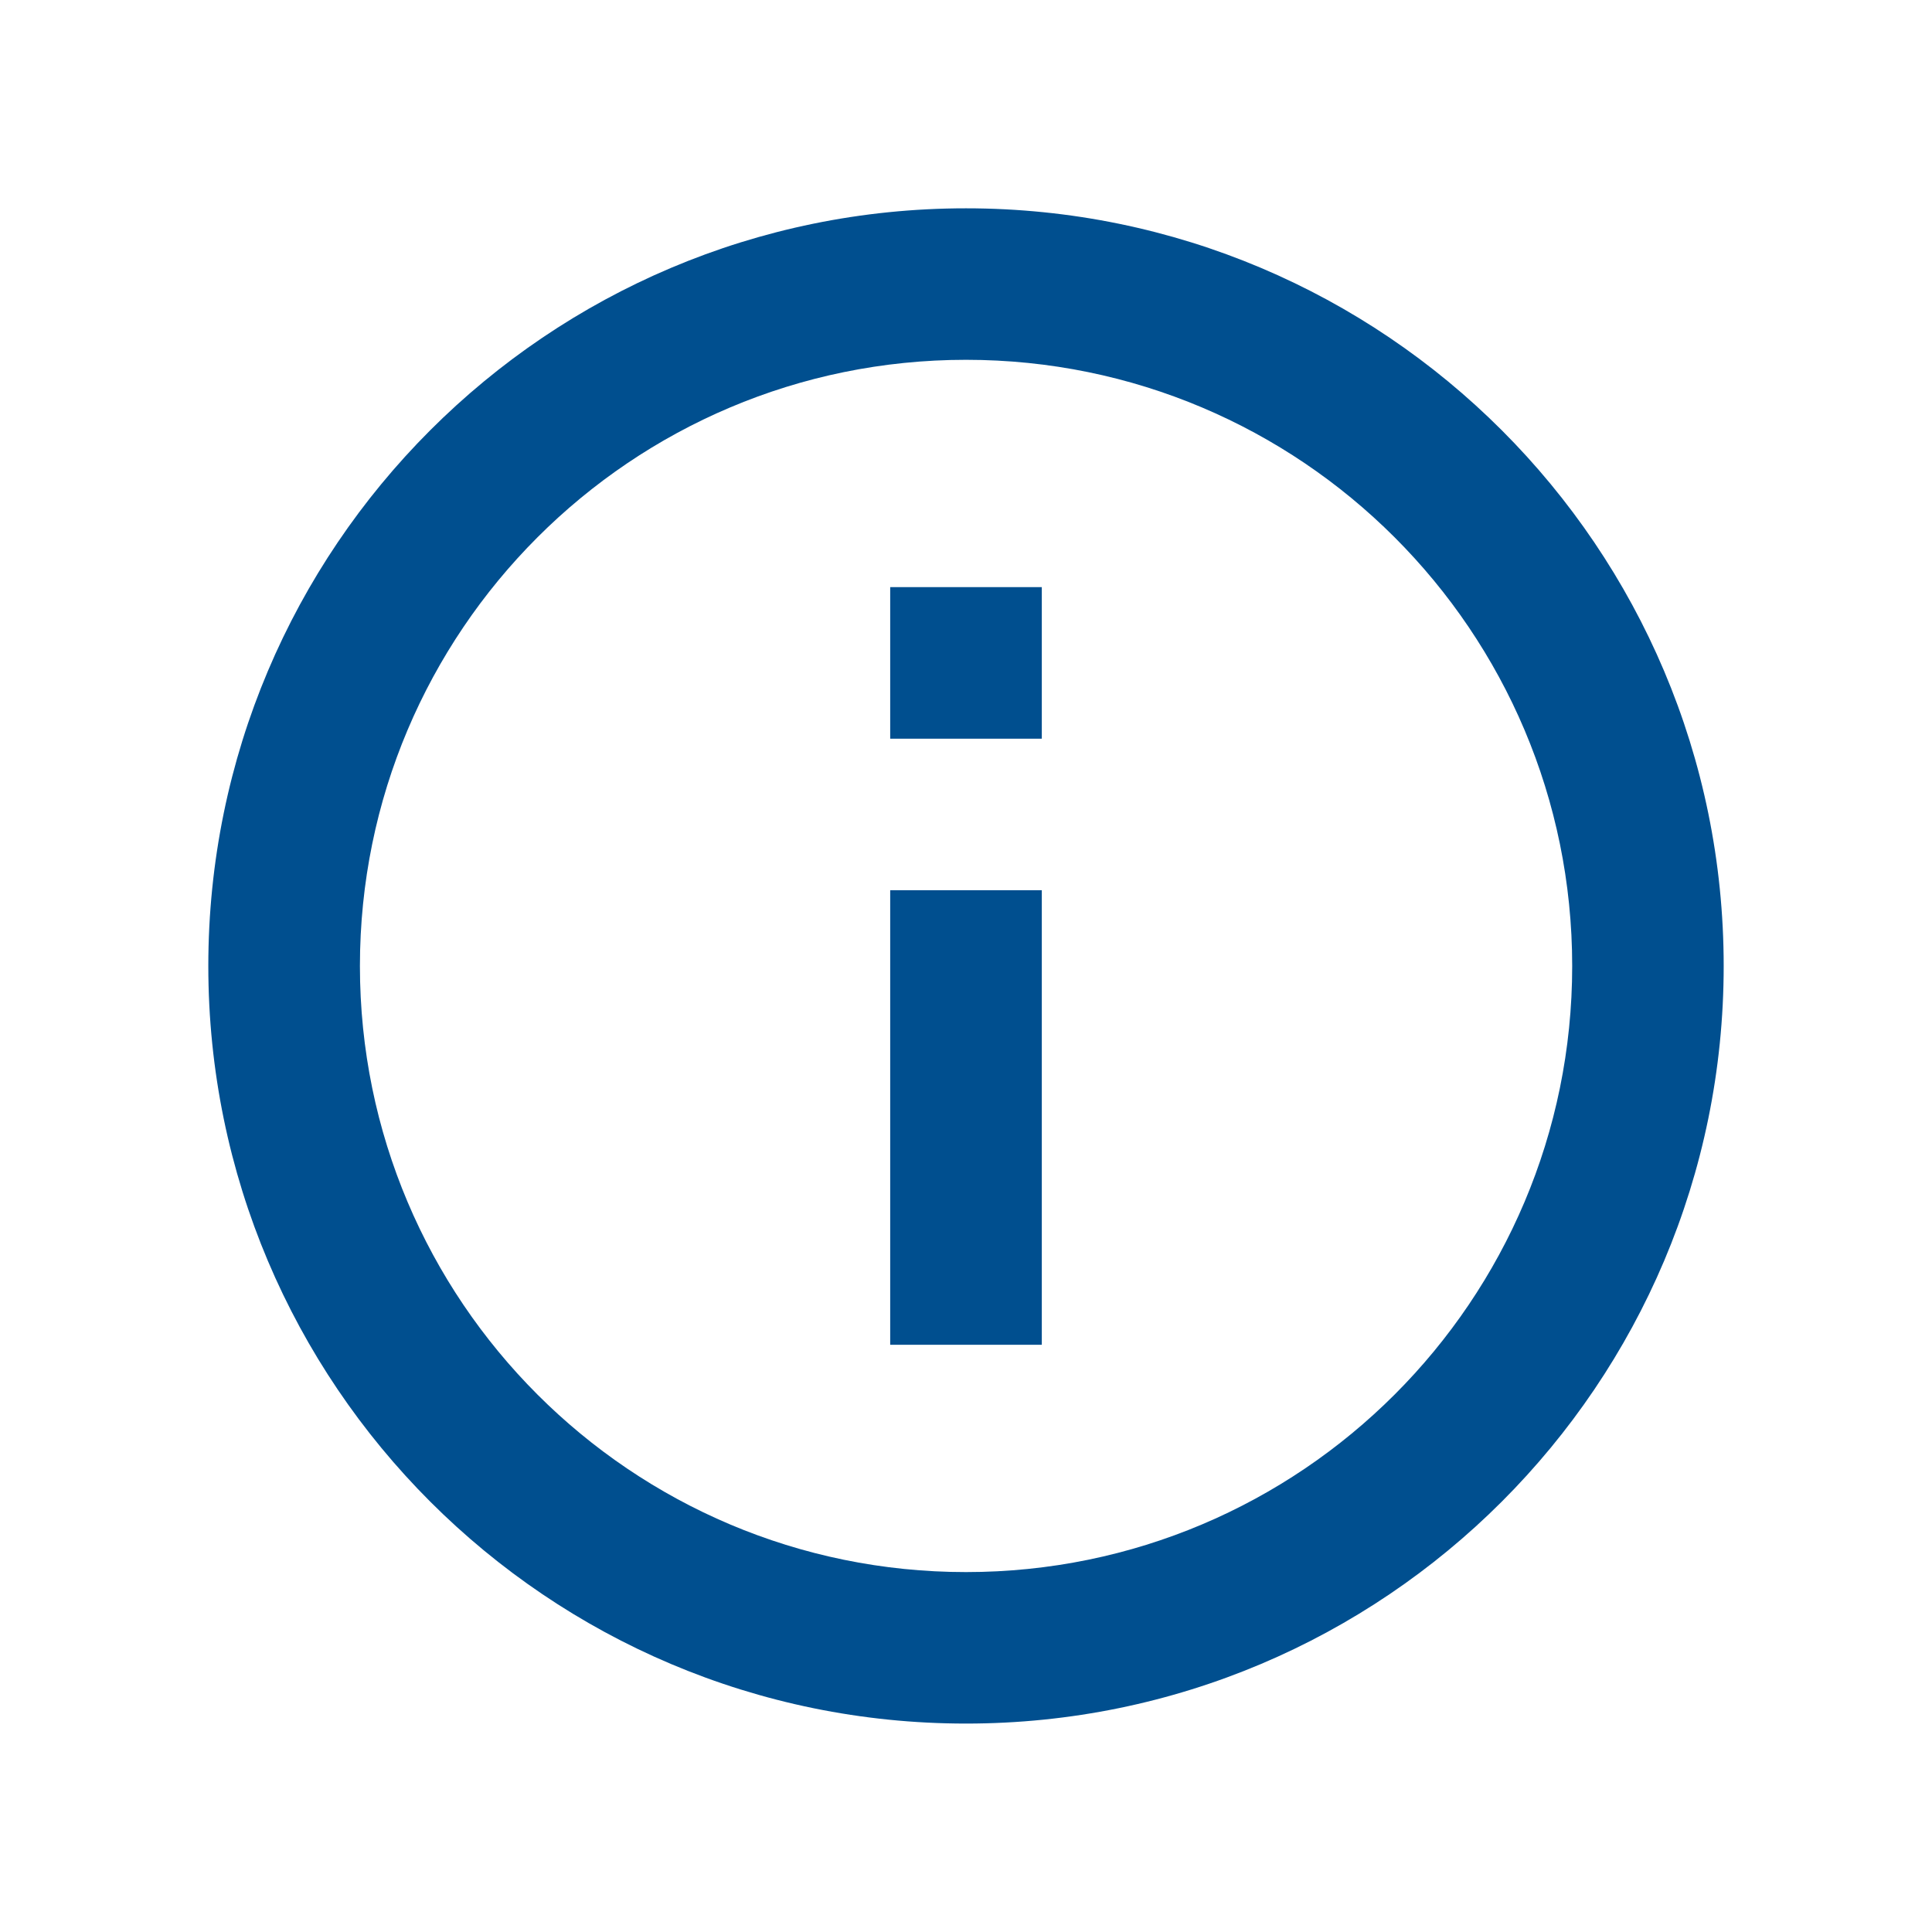
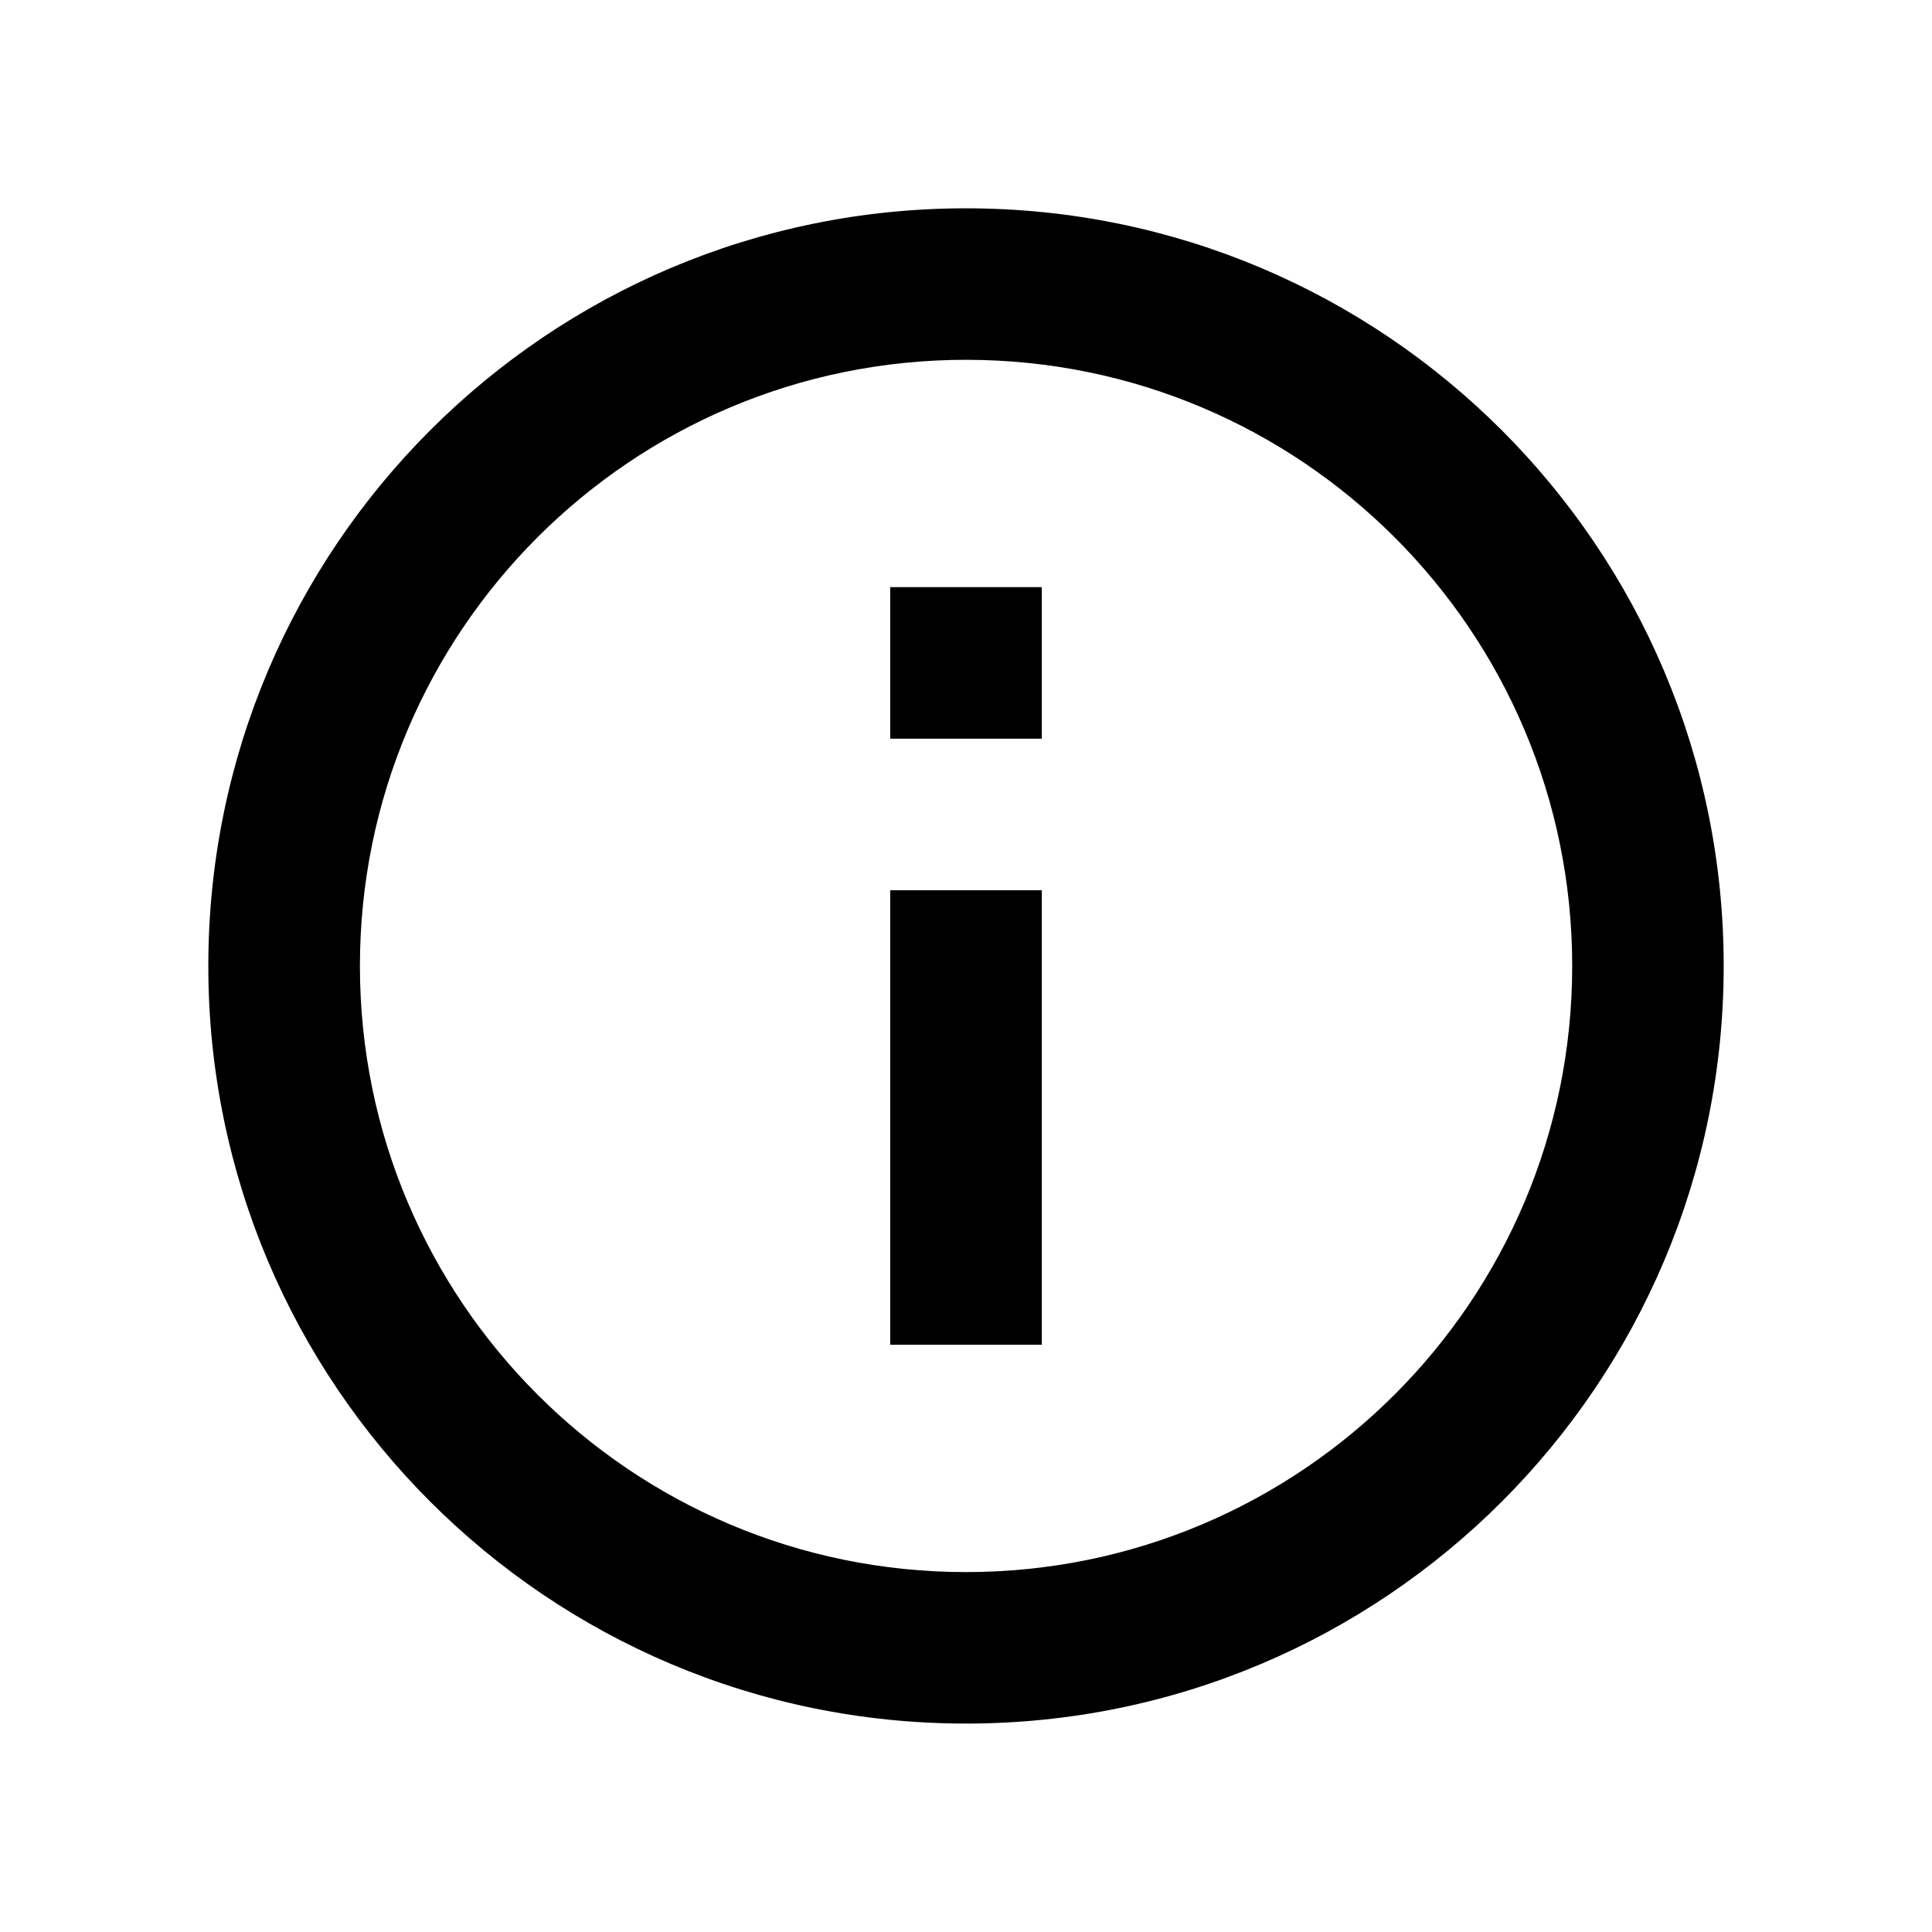
<svg xmlns="http://www.w3.org/2000/svg" width="17" height="17" viewBox="0 0 17 17" fill="none">
-   <path d="M8.5 15.166C4.818 15.166 1.833 12.181 1.833 8.5C1.833 4.818 4.818 1.833 8.5 1.833C12.182 1.833 15.167 4.818 15.167 8.5C15.167 12.181 12.182 15.166 8.5 15.166ZM8.5 13.833C11.446 13.833 13.834 11.445 13.834 8.5C13.834 5.554 11.446 3.166 8.5 3.166C5.555 3.166 3.167 5.554 3.167 8.5C3.167 11.445 5.555 13.833 8.5 13.833ZM7.833 5.166H9.167V6.5H7.833V5.166ZM7.833 7.833H9.167V11.833H7.833V7.833Z" fill="#004F8F" />
+   <path d="M8.5 15.166C4.818 15.166 1.833 12.181 1.833 8.5C1.833 4.818 4.818 1.833 8.5 1.833C12.182 1.833 15.167 4.818 15.167 8.5C15.167 12.181 12.182 15.166 8.5 15.166ZM8.5 13.833C11.446 13.833 13.834 11.445 13.834 8.5C13.834 5.554 11.446 3.166 8.5 3.166C5.555 3.166 3.167 5.554 3.167 8.5C3.167 11.445 5.555 13.833 8.5 13.833ZM7.833 5.166H9.167V6.5H7.833V5.166ZM7.833 7.833H9.167V11.833H7.833V7.833Z" fill="currentColor" />
</svg>
